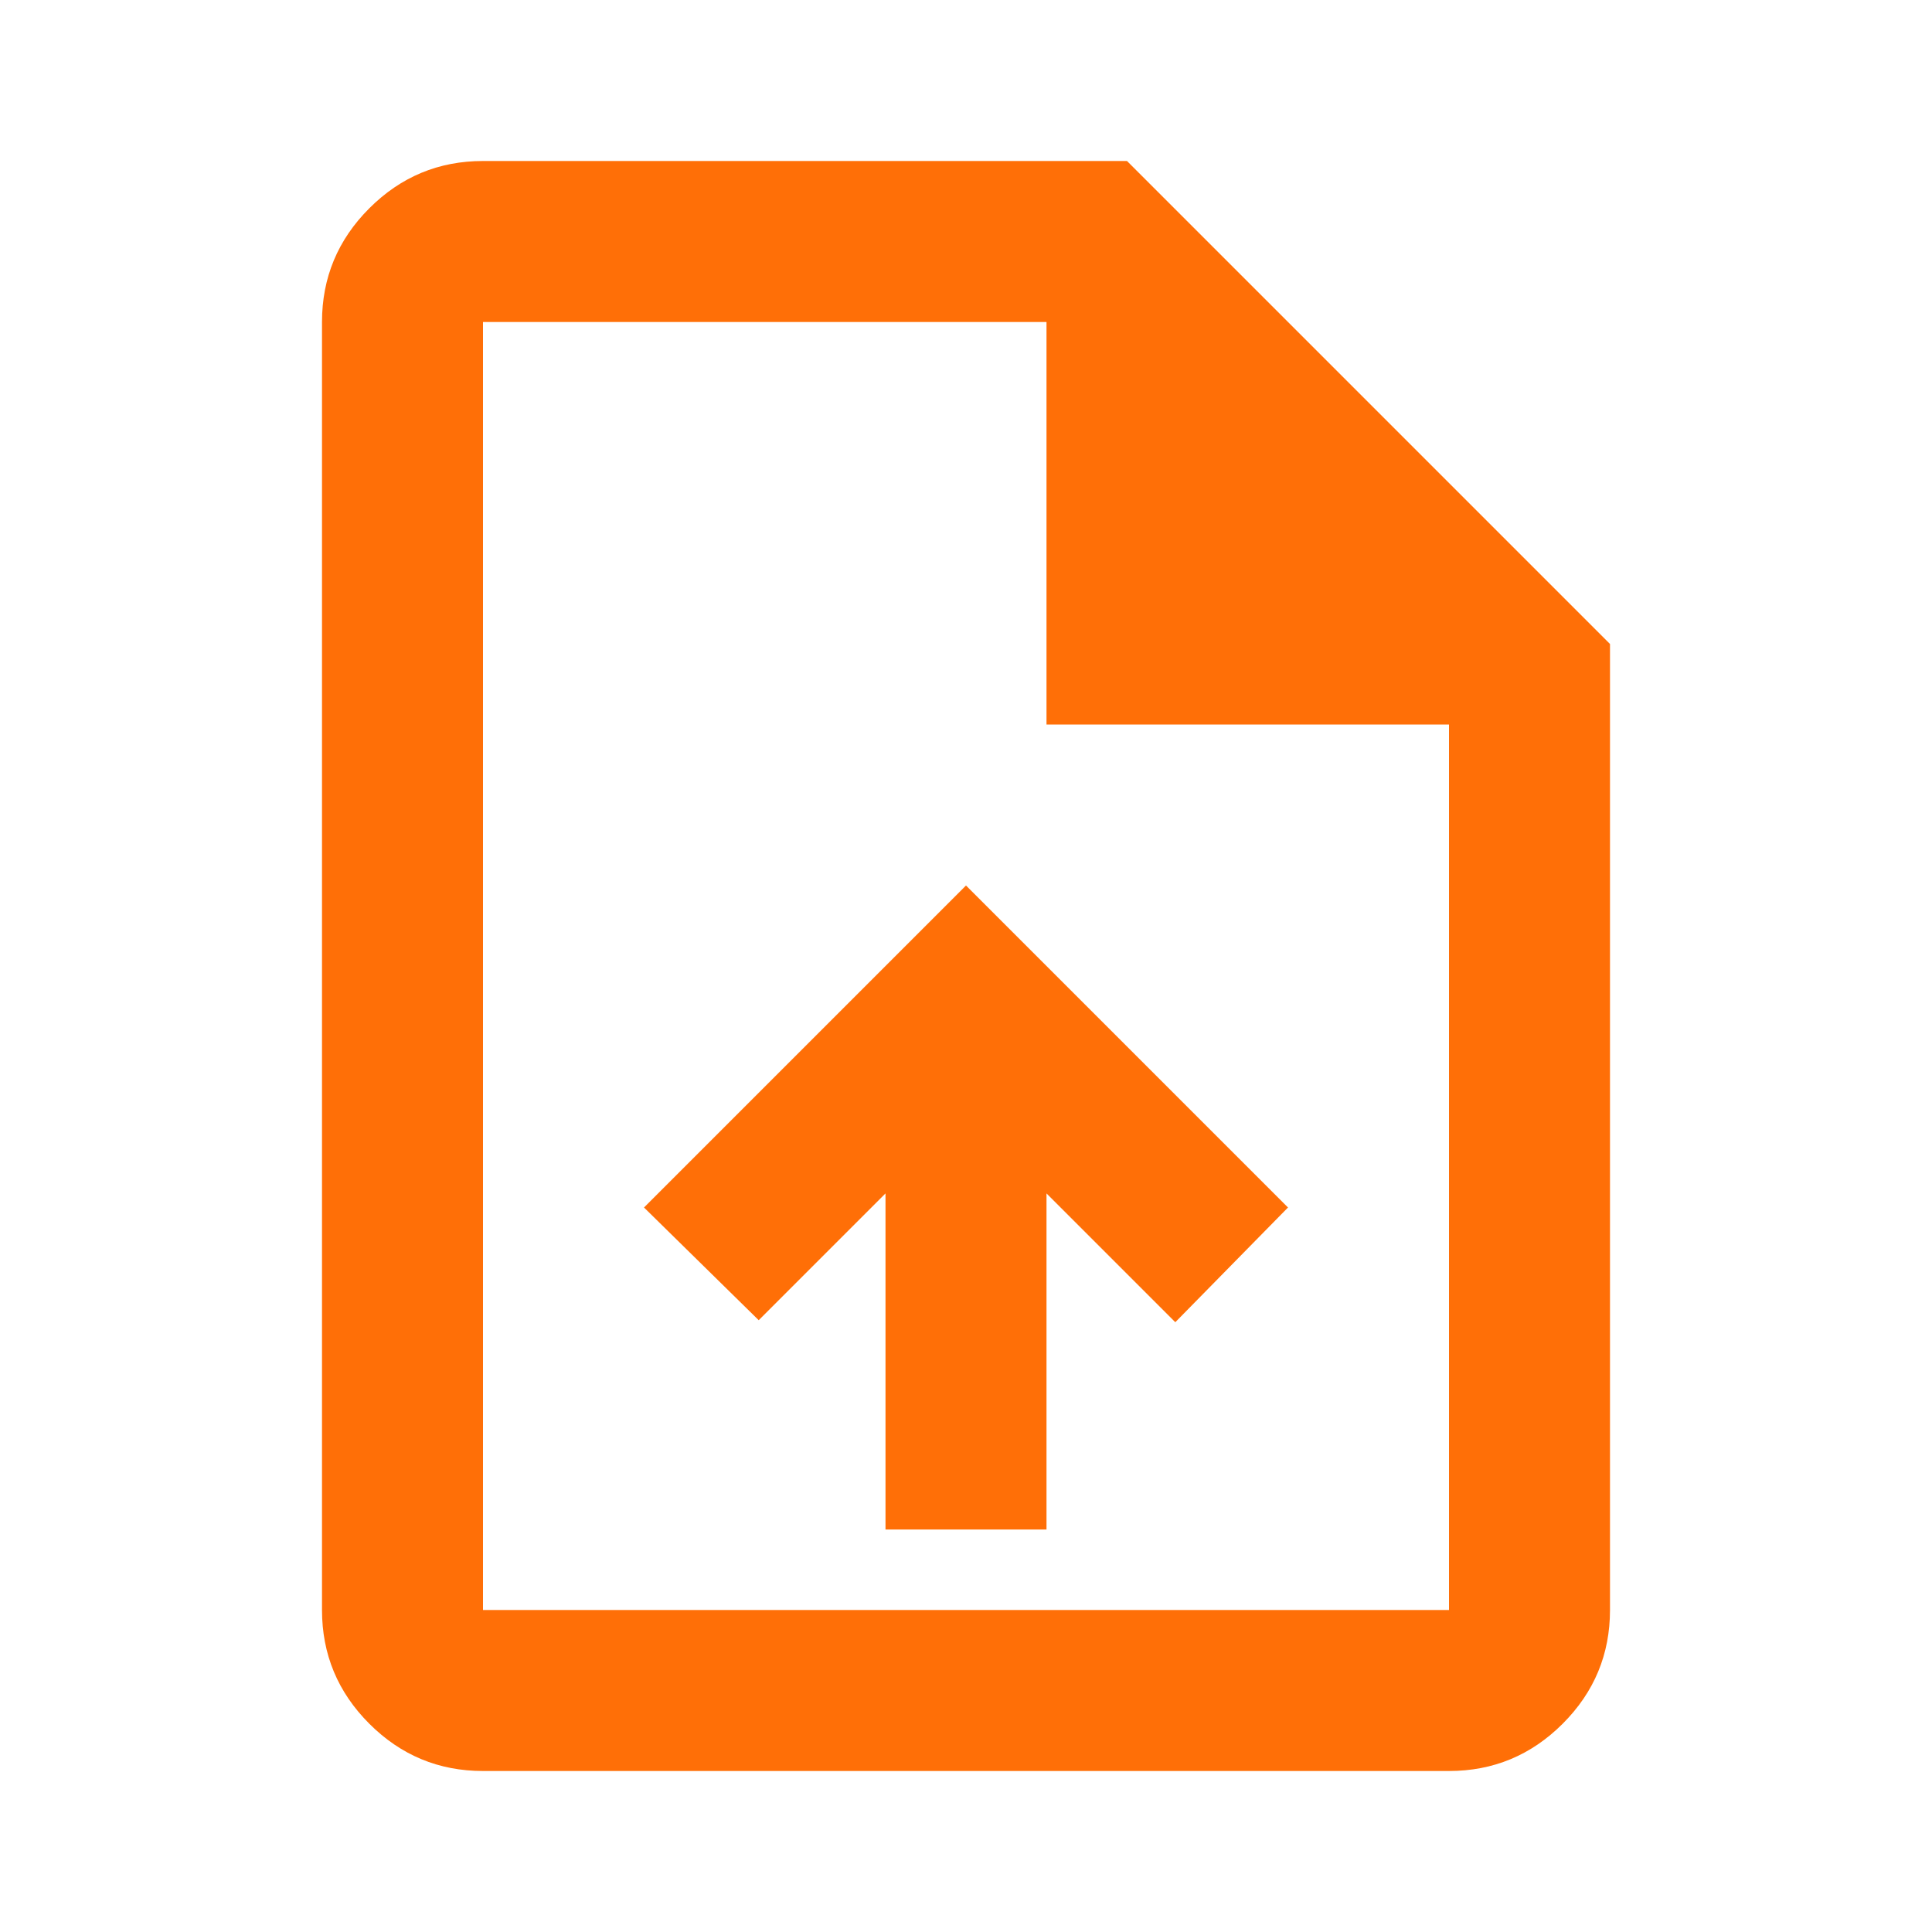
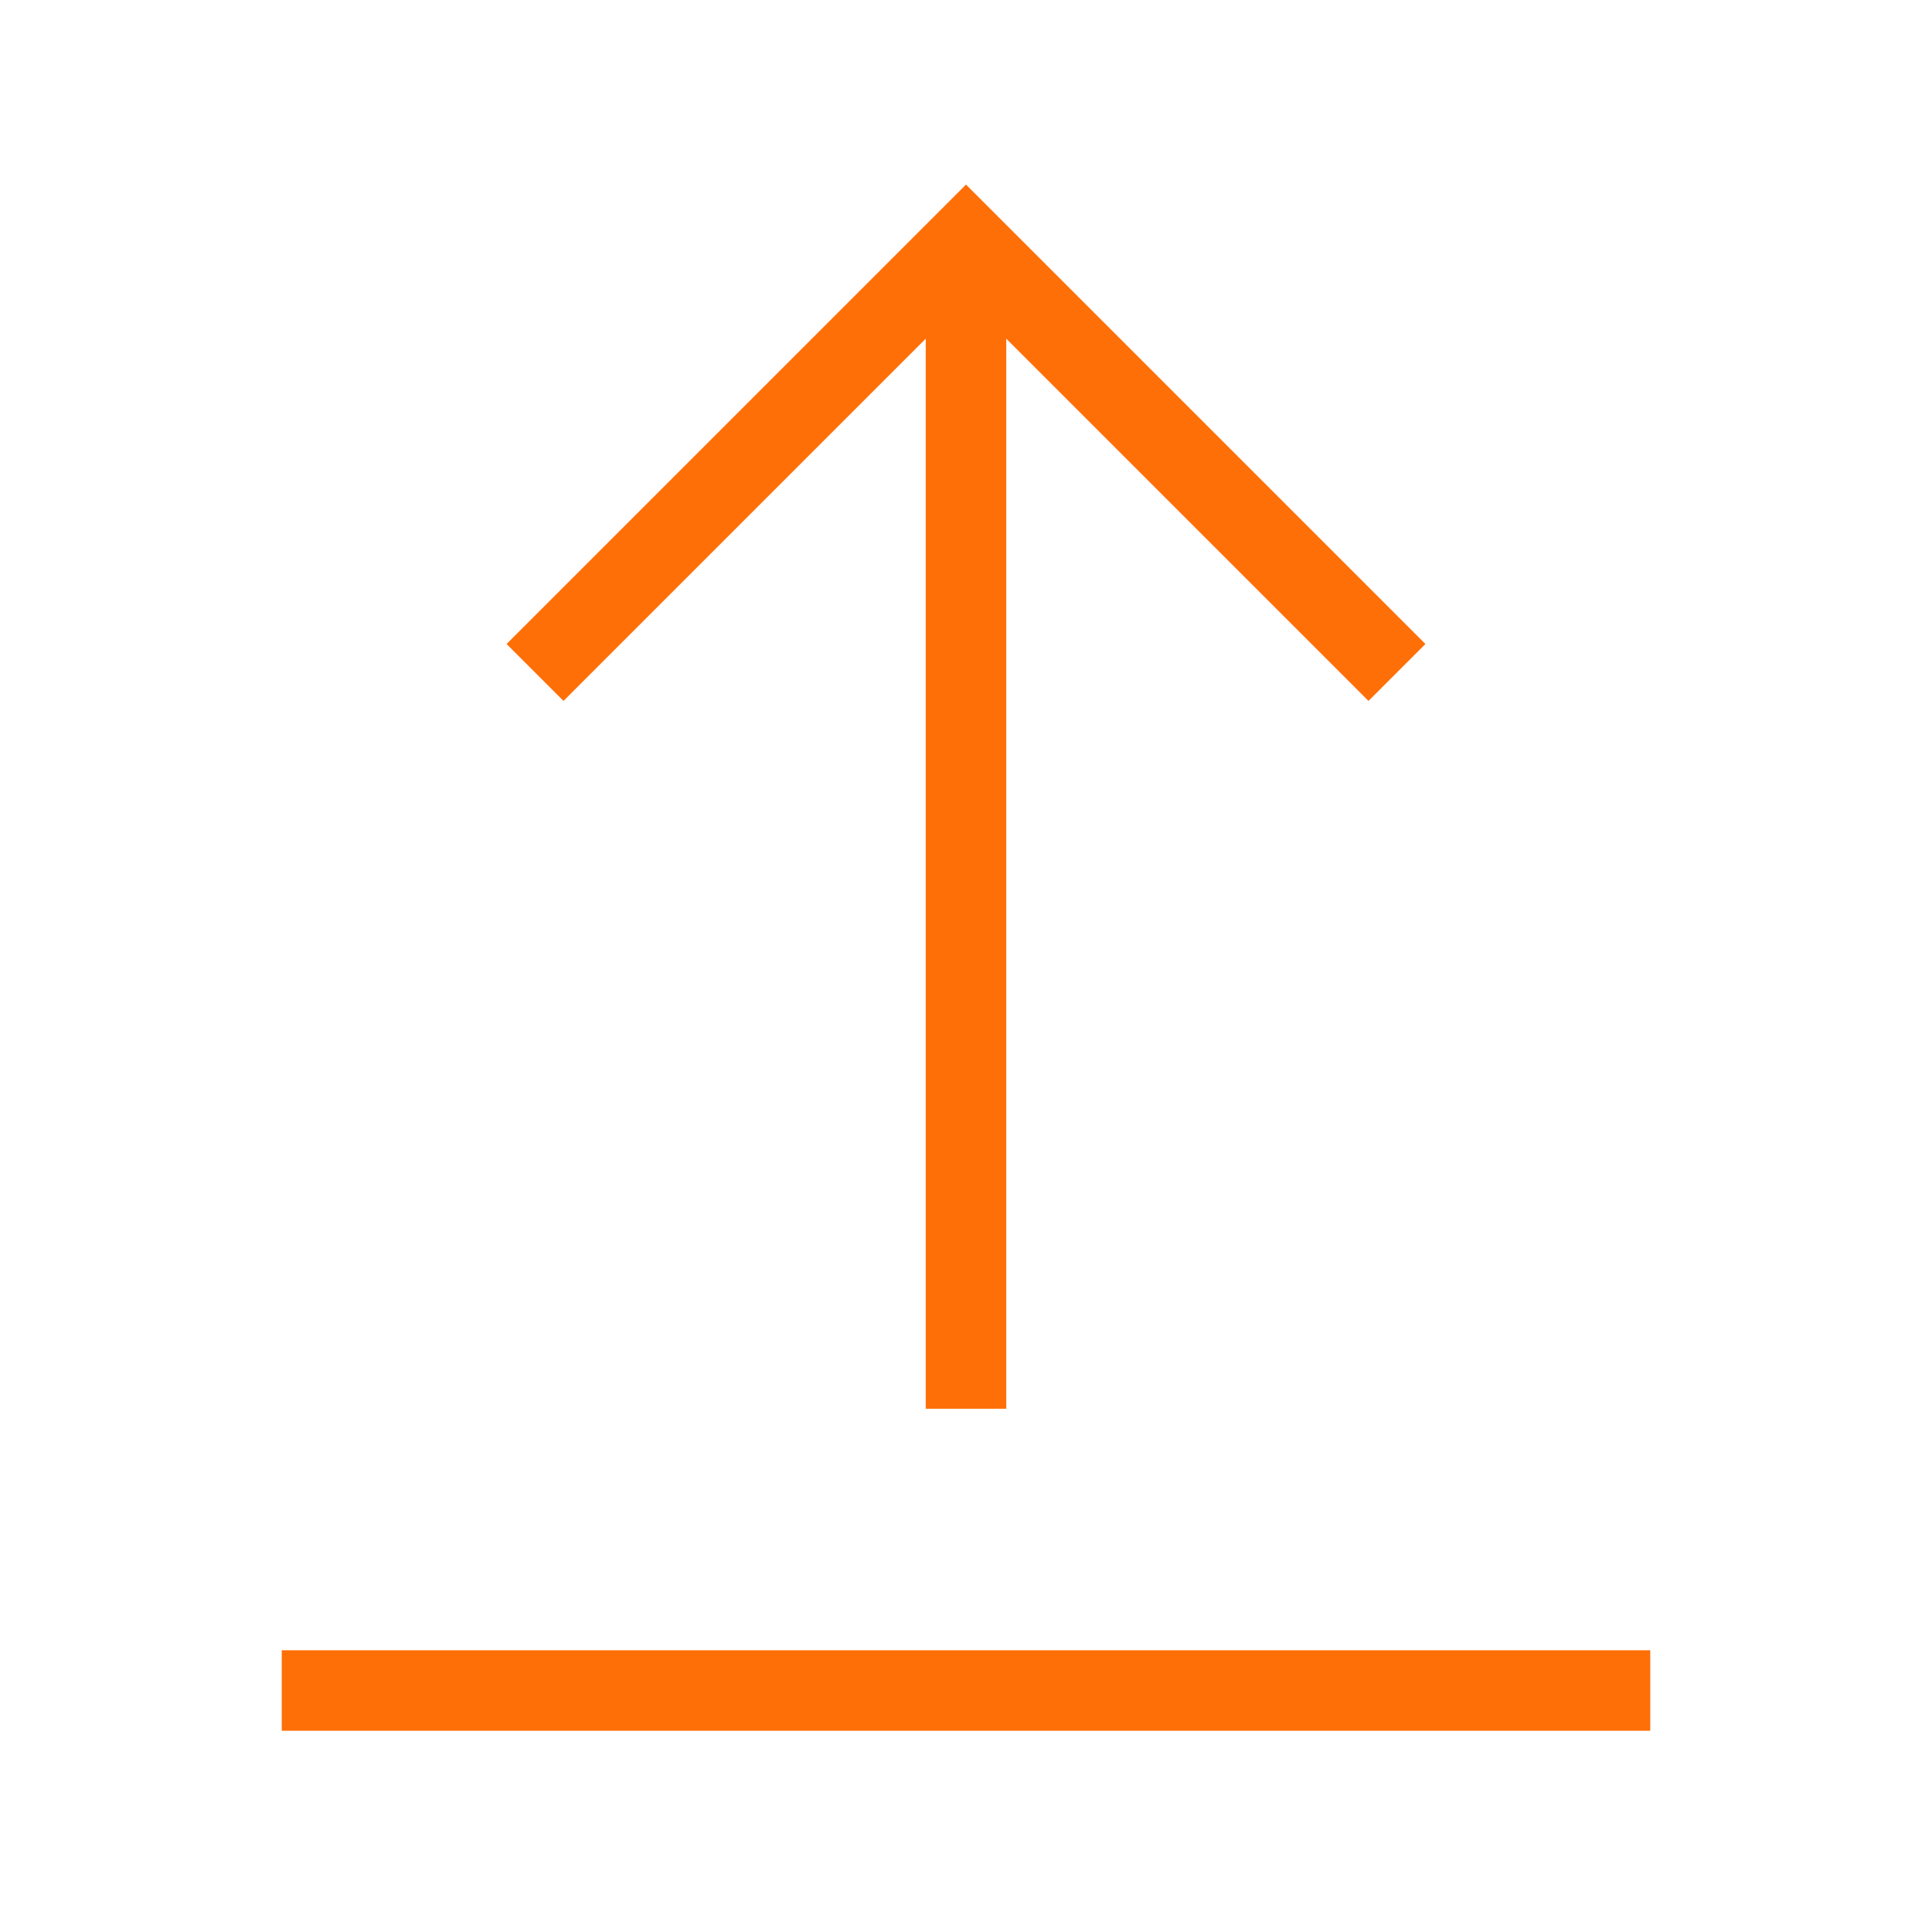
- <svg xmlns="http://www.w3.org/2000/svg" height="24px" viewBox="0 -960 960 960" width="24px" fill="#FF6F07">
-   <path d="M440-200h80v-167l64 64 56-57-160-160-160 160 57 56 63-63v167ZM240-80q-33 0-56.5-23.5T160-160v-640q0-33 23.5-56.5T240-880h320l240 240v480q0 33-23.5 56.5T720-80H240Zm280-520v-200H240v640h480v-440H520ZM240-800v200-200 640-640Z" />
+ <svg xmlns="http://www.w3.org/2000/svg" role="img" width="48px" height="48px" viewBox="0 0 24 24" aria-labelledby="uploadIconTitle" stroke="#FF6F07" stroke-width="1" stroke-linecap="square" stroke-linejoin="miter" fill="none" color="#FF6F07">
+   <path d="M12,4 L12,17" />
+   <polyline points="7 8 12 3 17 8" />
+   <path d="M20,21 L4,21" />
</svg>
